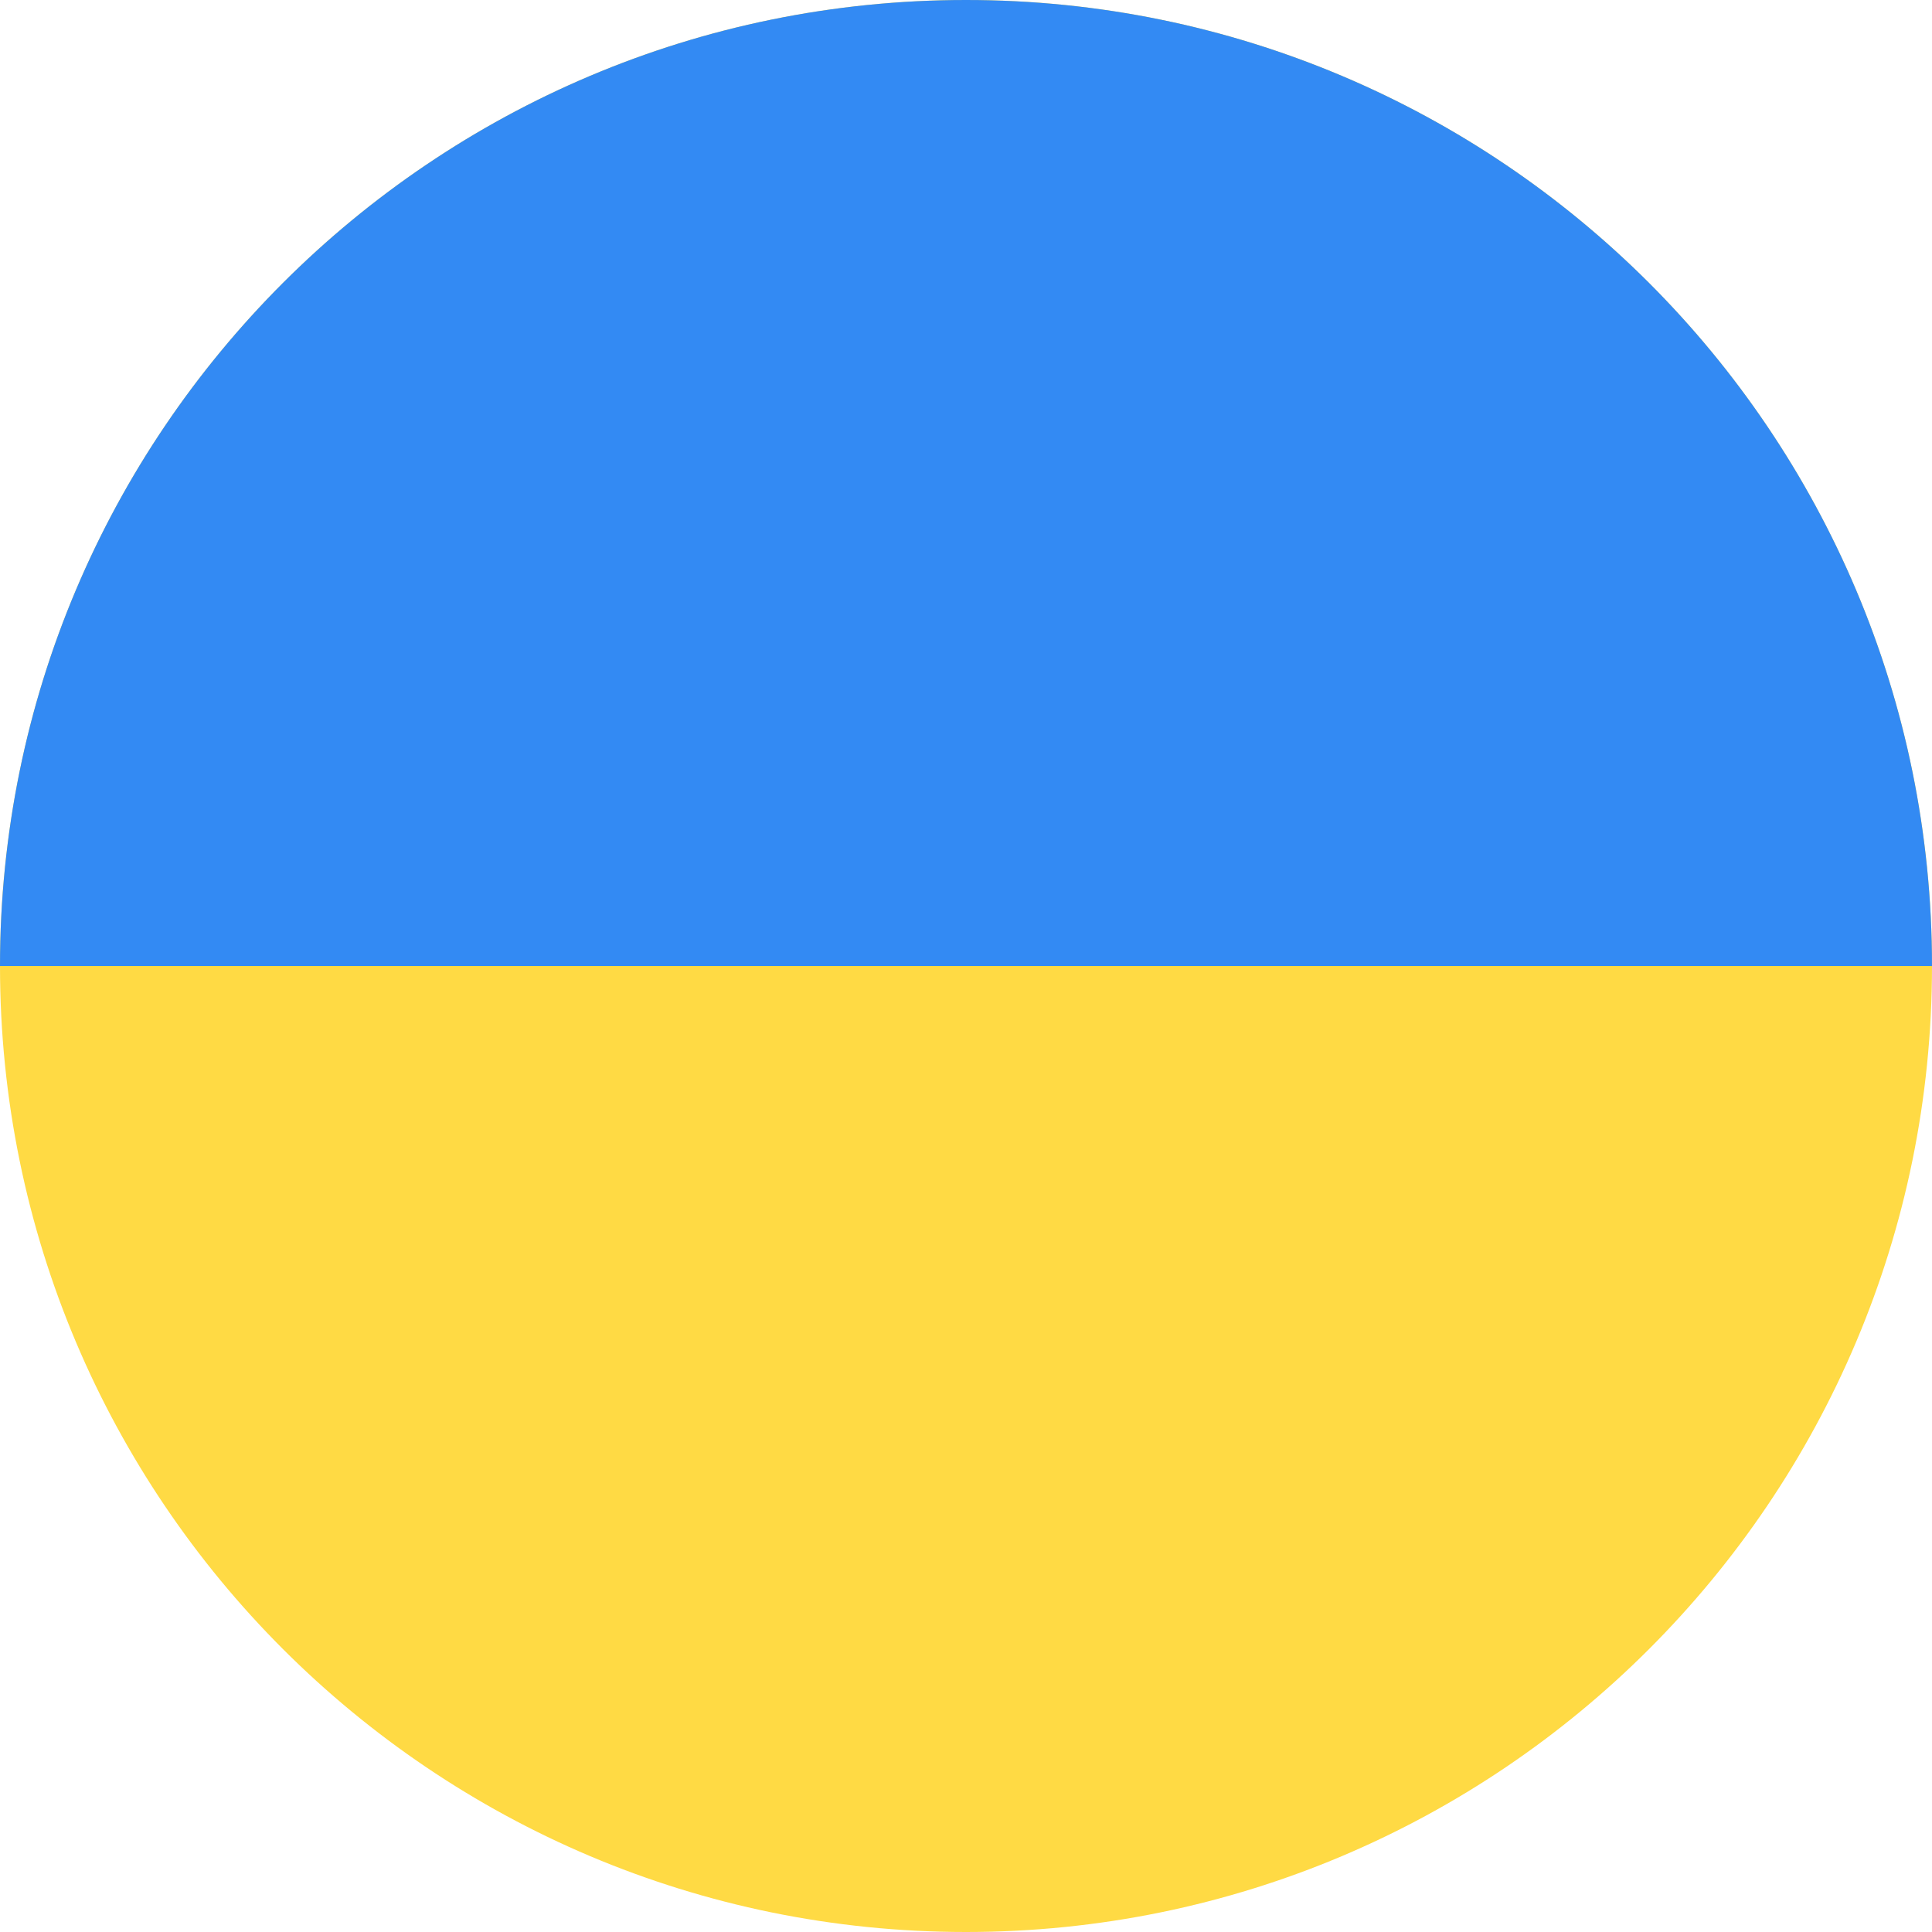
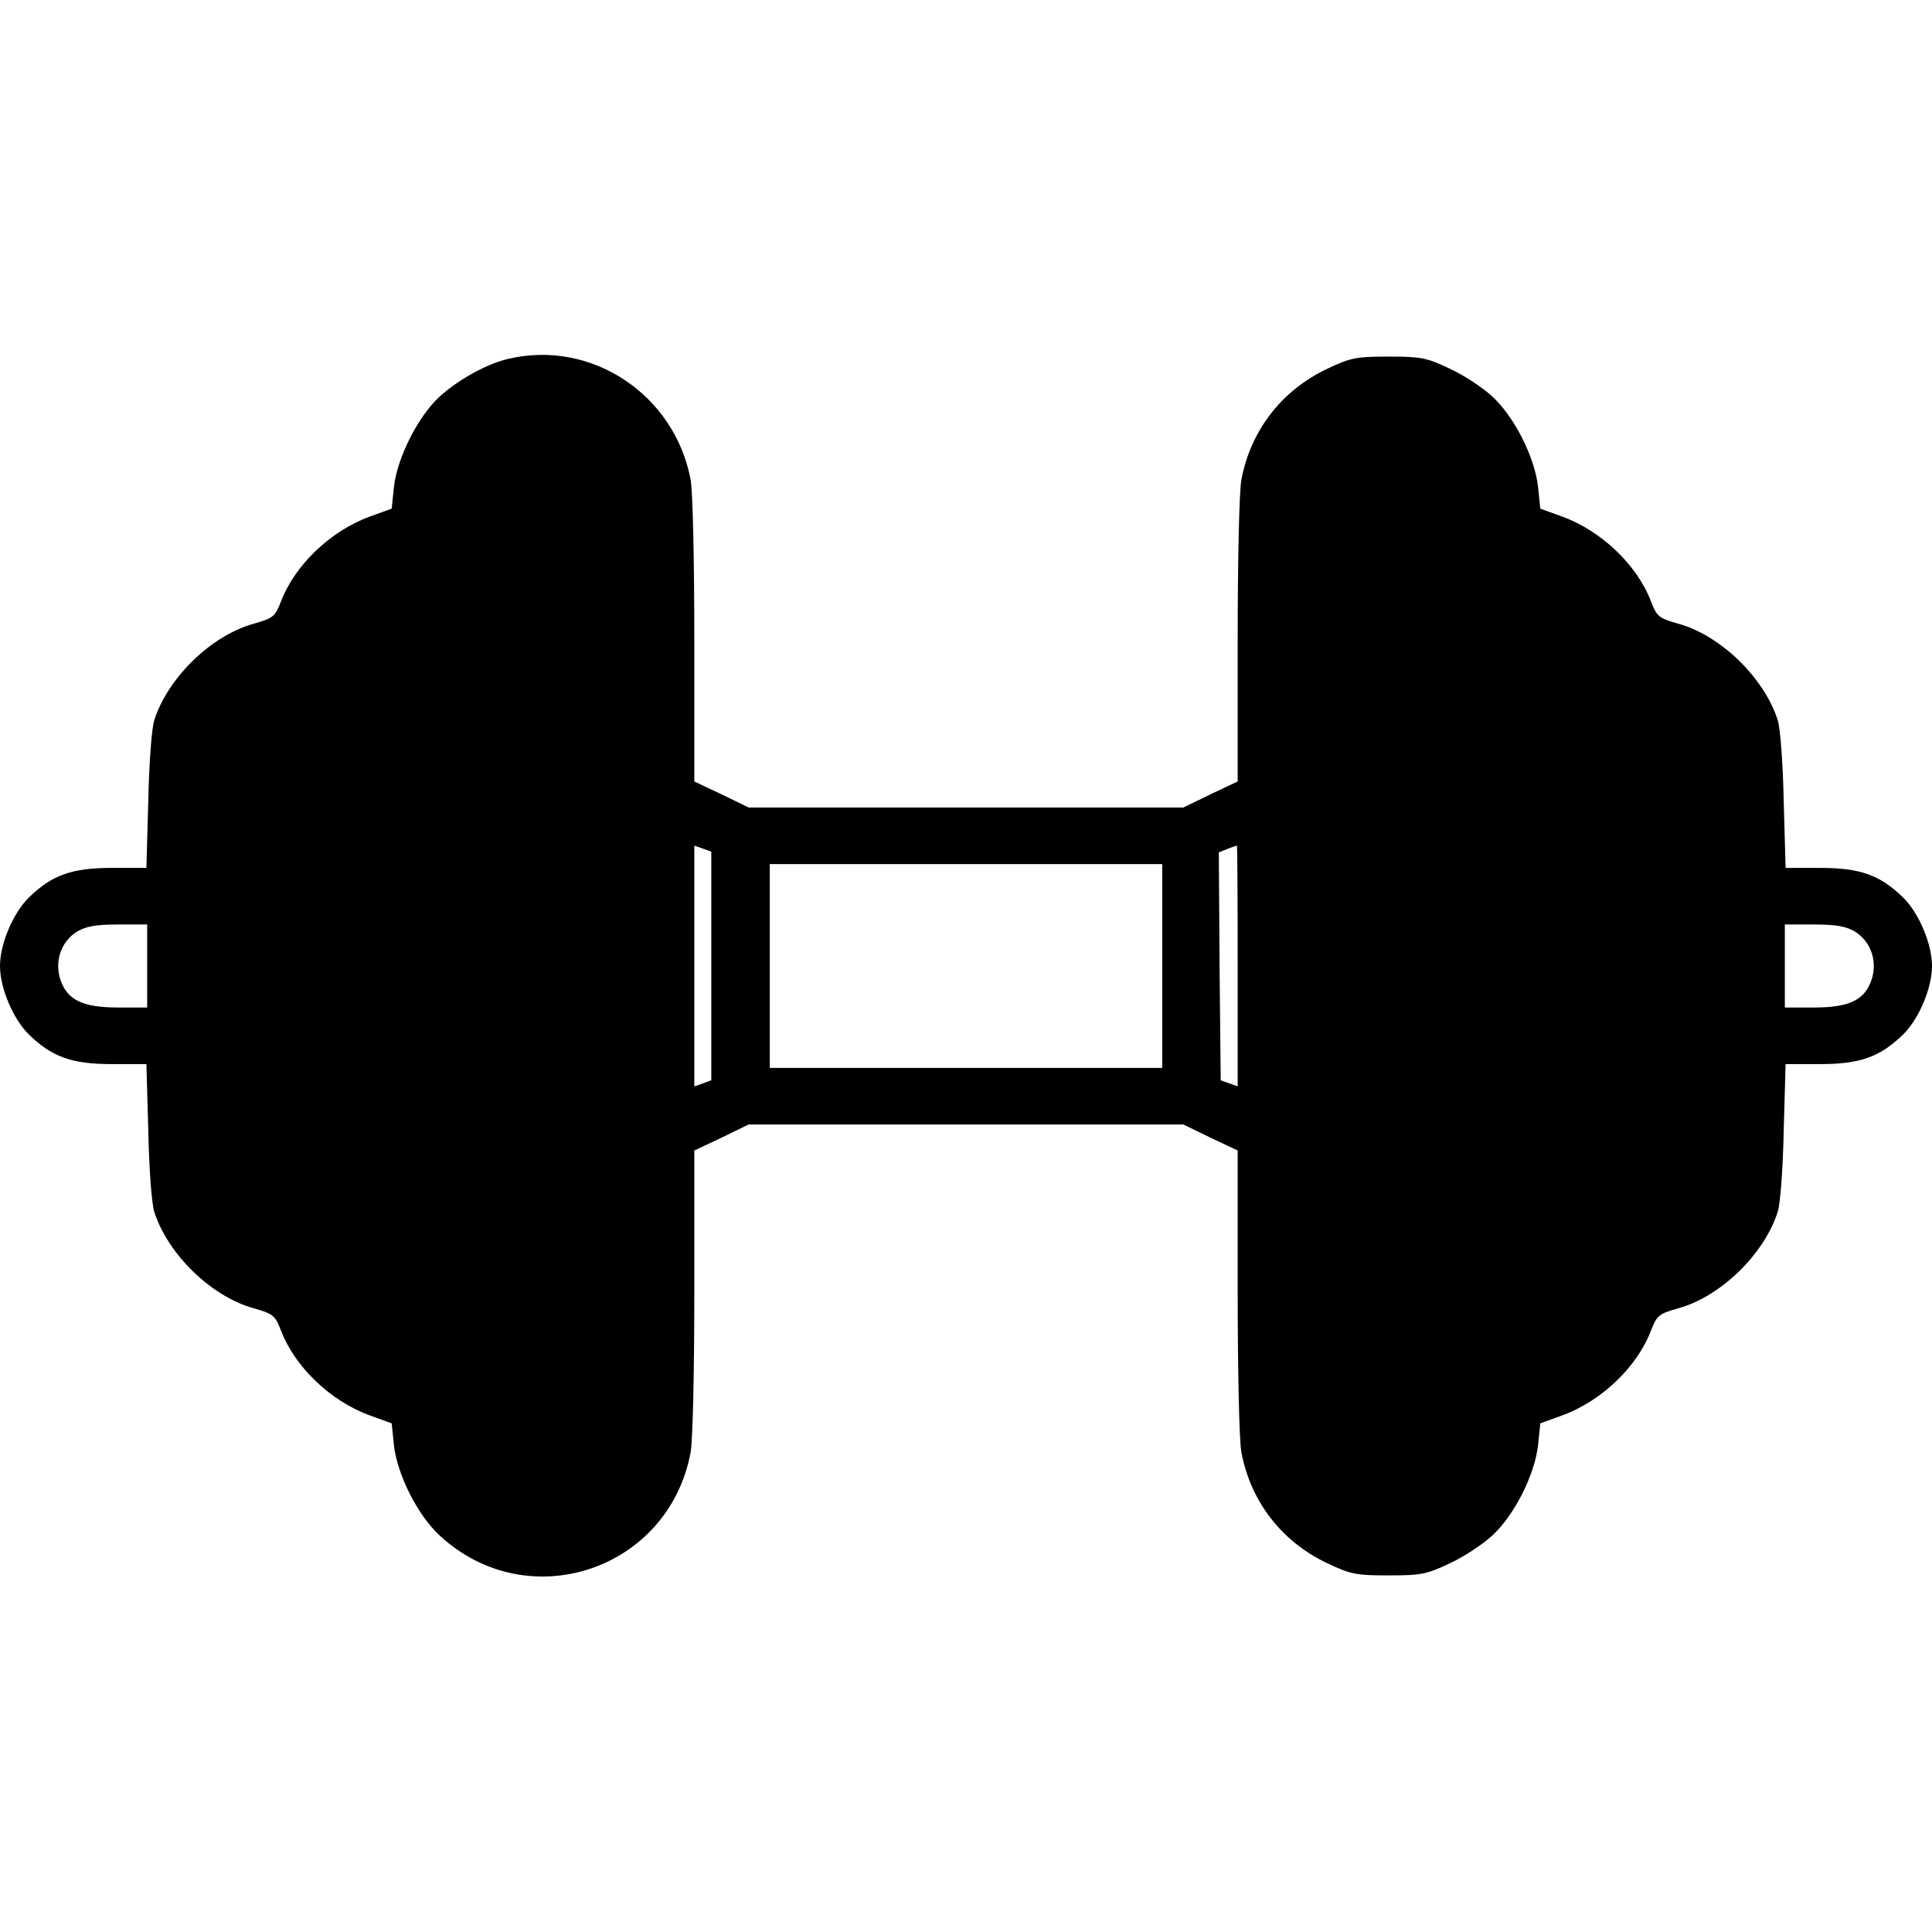
- <svg xmlns="http://www.w3.org/2000/svg" version="1.1" id="Layer_1" x="0px" y="0px" viewBox="0 0 512 512" style="enable-background:new 0 0 512 512;" xml:space="preserve">
-   <circle style="fill:#FFDA44;" cx="256" cy="256" r="256" />
-   <path style="fill:#338AF3;" d="M0,256C0,114.616,114.616,0,256,0s256,114.616,256,256" />
-   <g>
- </g>
-   <g>
- </g>
-   <g>
- </g>
-   <g>
- </g>
-   <g>
- </g>
-   <g>
- </g>
-   <g>
- </g>
-   <g>
- </g>
-   <g>
- </g>
-   <g>
- </g>
-   <g>
- </g>
-   <g>
- </g>
-   <g>
- </g>
-   <g>
- </g>
-   <g>
- </g>
+ <svg xmlns="http://www.w3.org/2000/svg" version="1.0" width="512pt" height="512pt" viewBox="0 0 512 512" preserveAspectRatio="xMidYMid meet">
+   <g transform="translate(0,512) scale(0.1,-0.1)" fill="#000000" stroke="none">
+     <path d="M1347 4169 c-57 -13 -134 -56 -183 -101 -56 -52 -111 -160 -120 -238 l-6 -58 -58 -21 c-104 -38 -198 -128 -235 -224 -16 -41 -20 -45 -73 -60 -112 -31 -227 -143 -263 -255 -7 -20 -14 -116 -16 -214 l-5 -178 -91 0 c-107 0 -159 -19 -220 -78 -42 -41 -77 -123 -77 -182 0 -59 35 -141 77 -182 61 -59 113 -78 220 -78 l91 0 5 -177 c2 -99 9 -195 16 -215 36 -112 151 -224 263 -255 53 -15 57 -19 73 -60 37 -96 131 -186 235 -224 l58 -21 6 -58 c9 -79 63 -186 122 -240 233 -215 605 -92 664 220 6 29 10 217 10 427 l0 374 72 34 72 35 576 0 576 0 72 -35 72 -34 0 -374 c0 -210 4 -398 10 -427 25 -130 107 -236 228 -293 61 -29 76 -32 162 -32 86 0 101 3 162 32 37 17 87 50 112 73 59 54 113 161 122 240 l6 58 58 21 c104 38 198 128 235 224 16 41 20 45 73 60 112 31 227 143 263 255 7 20 14 116 16 215 l5 177 91 0 c107 0 159 19 220 78 42 41 77 123 77 182 0 59 -35 141 -77 182 -61 59 -113 78 -220 78 l-91 0 -5 178 c-2 98 -9 194 -16 214 -36 112 -151 224 -263 255 -53 15 -57 19 -73 60 -37 96 -131 186 -235 224 l-58 21 -6 58 c-9 79 -63 186 -122 240 -25 23 -75 56 -112 73 -61 29 -76 32 -162 32 -86 0 -101 -3 -162 -32 -121 -57 -203 -163 -228 -293 -6 -29 -10 -217 -10 -427 l0 -374 -72 -34 -72 -35 -576 0 -576 0 -72 35 -72 34 0 374 c0 210 -4 398 -10 427 -43 225 -263 371 -483 319z m538 -1609 l0 -303 -22 -8 -23 -8 0 319 0 319 23 -8 22 -8 0 -303z m1395 0 l0 -319 -22 8 -23 8 -3 302 -2 302 22 9 c13 5 24 9 26 9 1 1 2 -143 2 -319z m-200 0 l0 -270 -520 0 -520 0 0 270 0 270 520 0 520 0 0 -270z m-2690 0 l0 -110 -77 0 c-94 0 -135 20 -153 74 -16 49 2 101 44 127 23 14 50 19 109 19 l77 0 0 -110z m4526 91 c42 -26 60 -78 44 -127 -18 -54 -59 -74 -152 -74 l-78 0 0 110 0 110 78 0 c58 0 85 -5 108 -19z" />
+   </g>
</svg>
